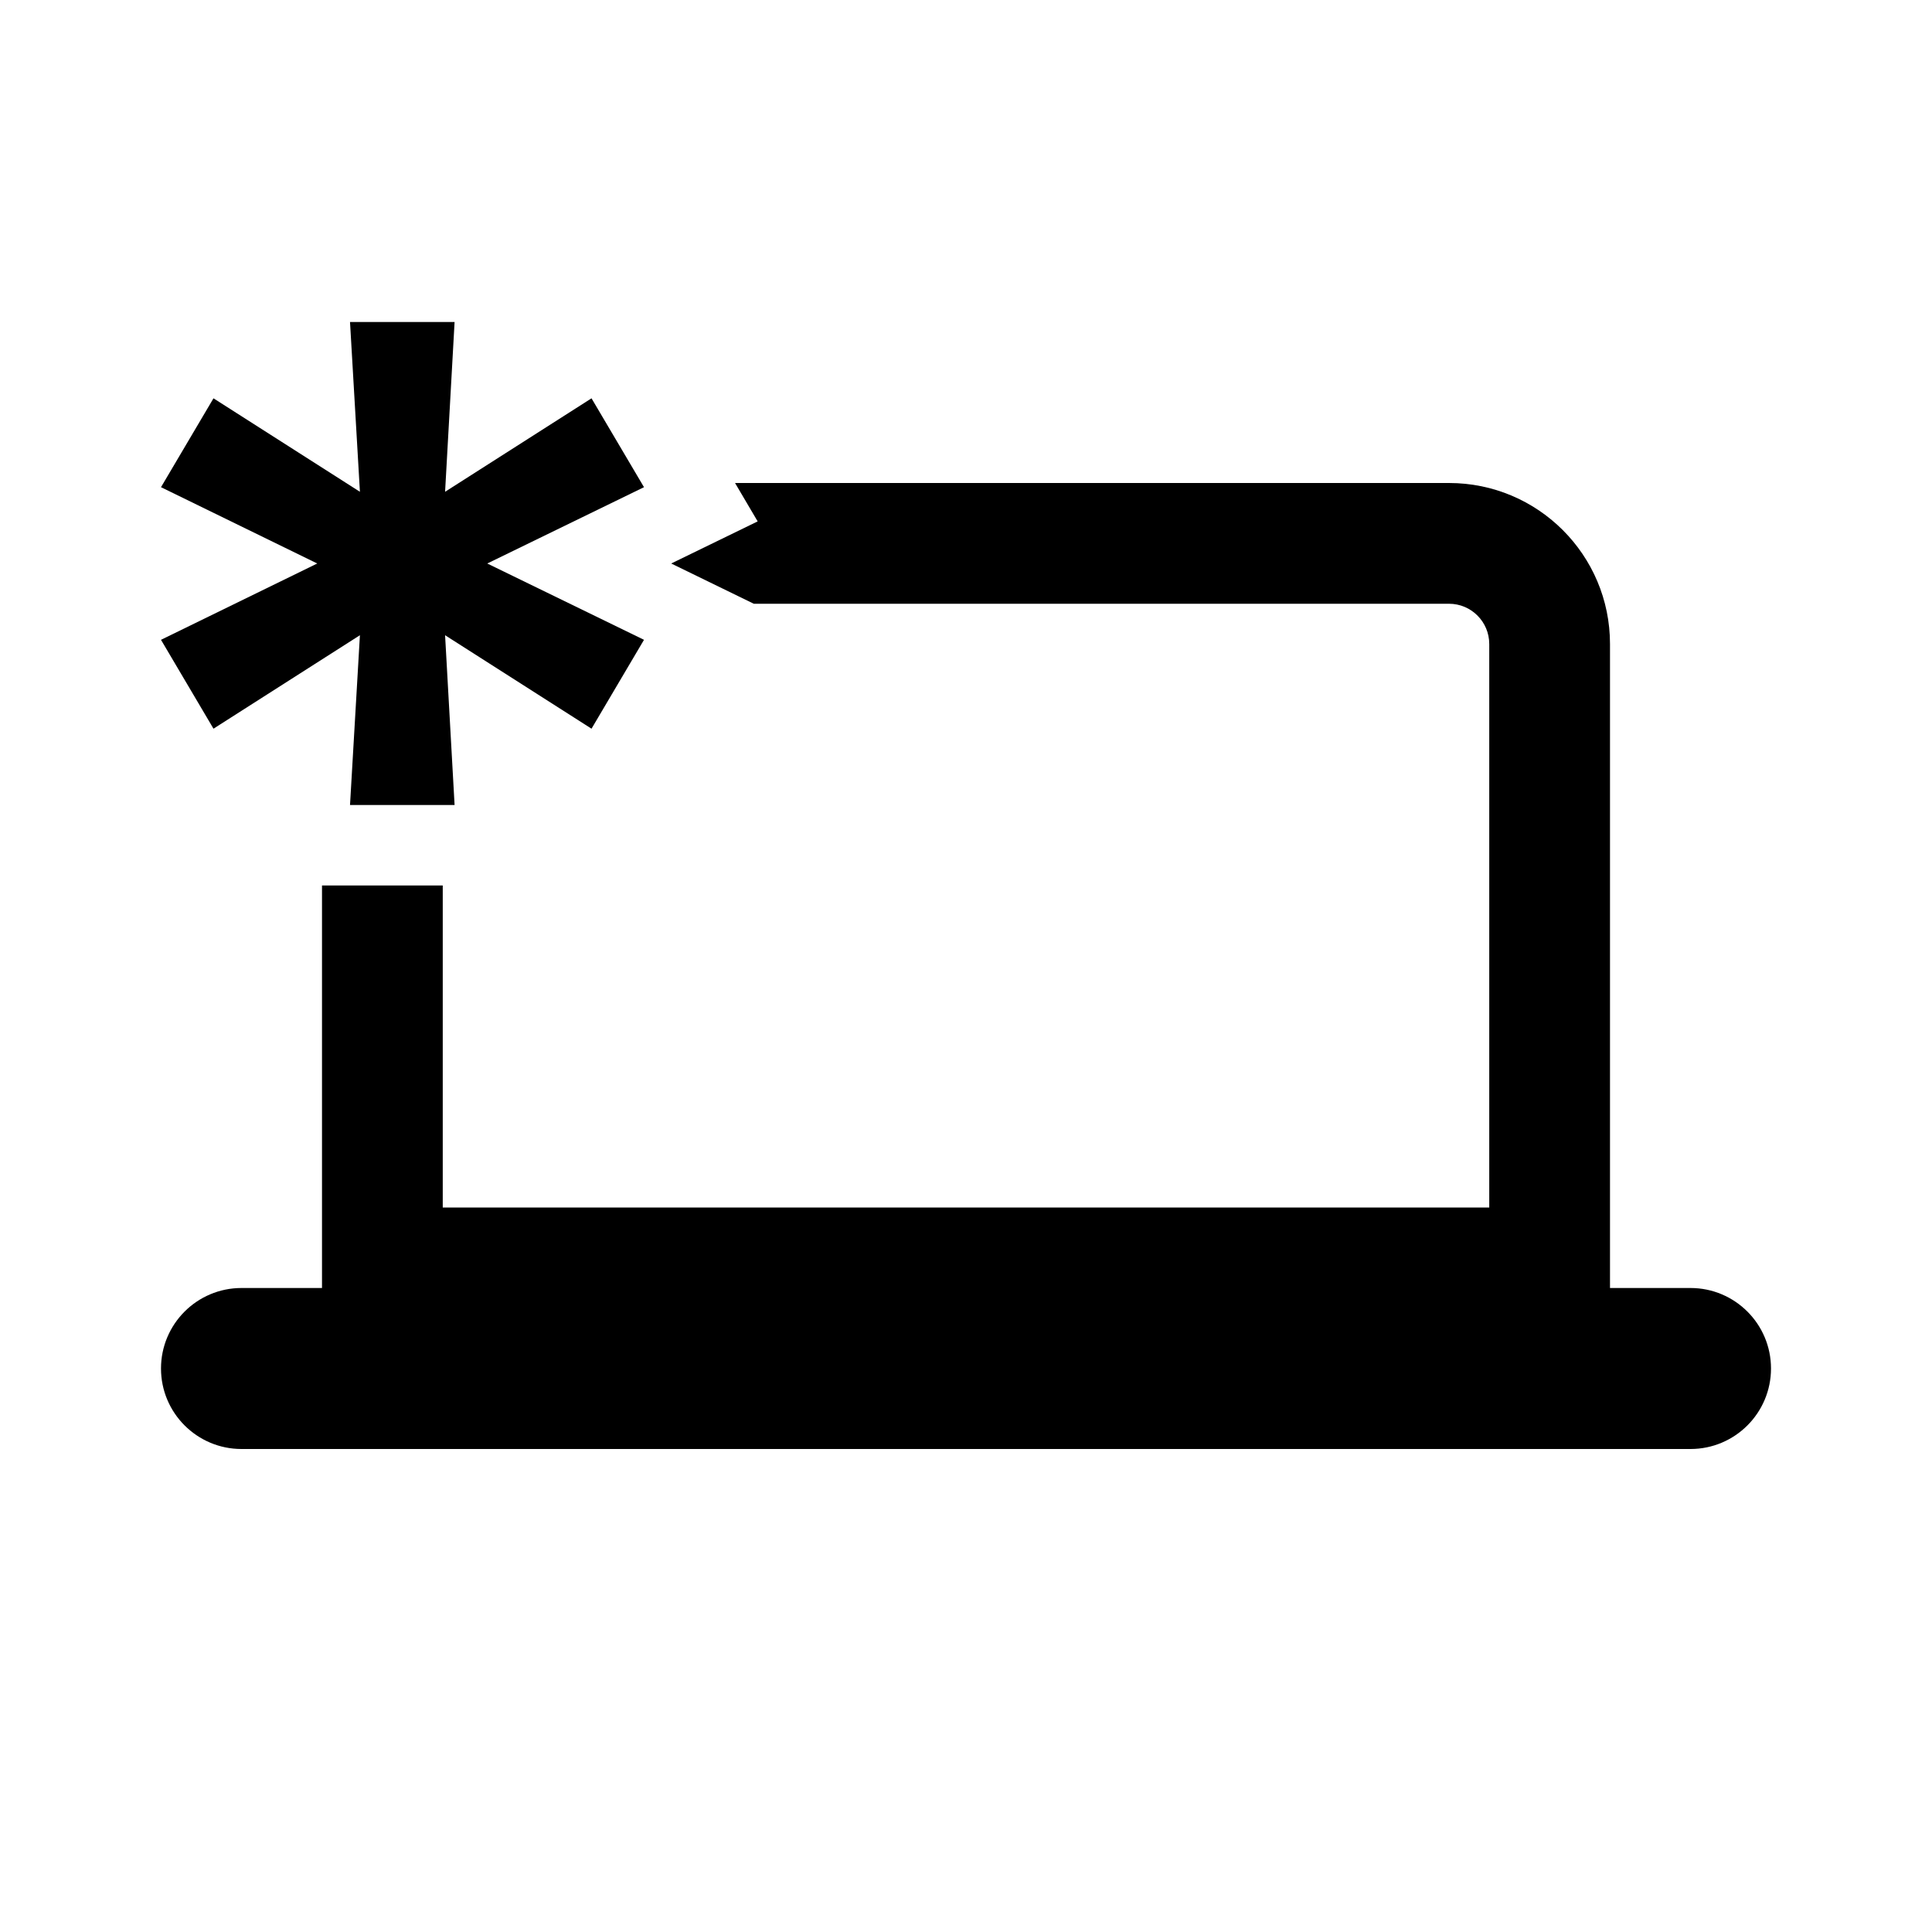
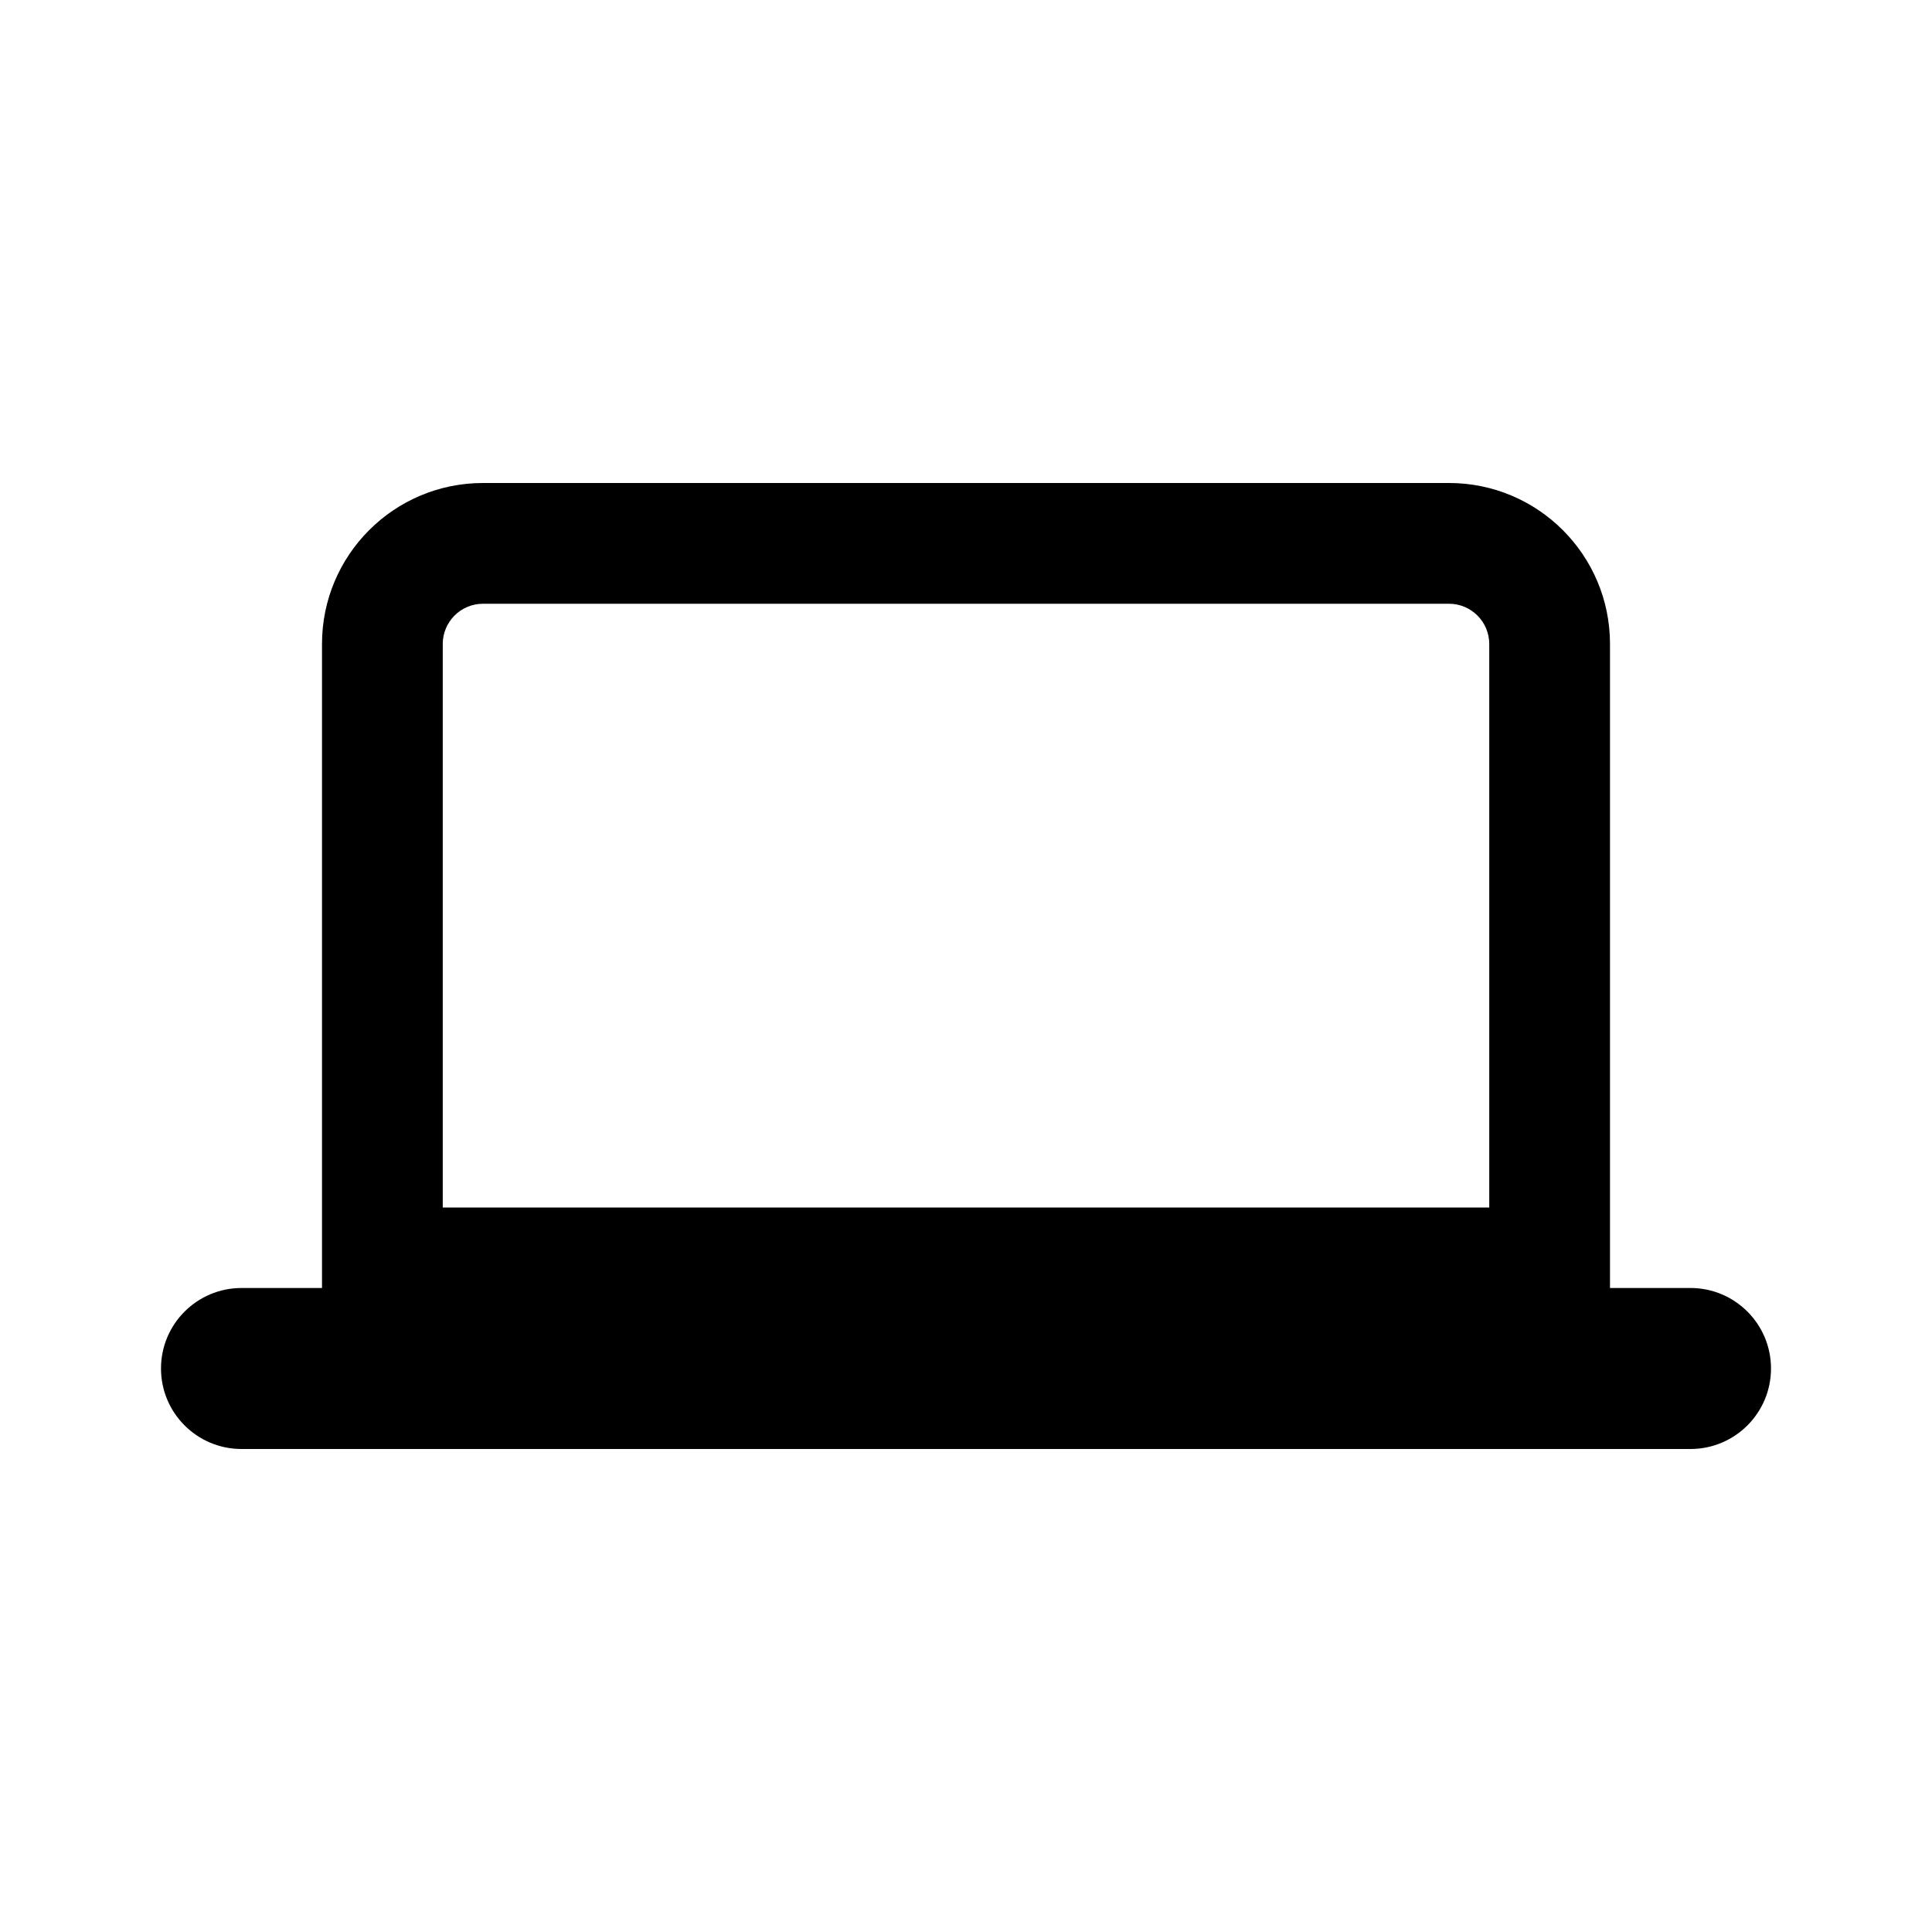
<svg xmlns="http://www.w3.org/2000/svg" width="24" height="24" viewBox="0 0 24 24">
-   <path d="M4 11V16H3C2.448 16 2 16.448 2 17C2 17.552 2.448 18 3 18H21C21.552 18 22 17.552 22 17C22 16.448 21.552 16 21 16H20V8C20 6.895 19.105 6 18 6H9.131L9.412 6.477L8.338 7L9.364 7.5H18C18.276 7.5 18.5 7.724 18.5 8V15H5.5V11H4Z" />
-   <path d="M4.348 10L4.471 7.891L2.652 9.052L2 7.948L3.941 7L2 6.052L2.652 4.948L4.471 6.109L4.348 4H5.647L5.529 6.109L7.348 4.948L8 6.052L6.053 7L8 7.948L7.348 9.052L5.529 7.891L5.647 10H4.348Z" />
+   <path fill-rule="evenodd" clip-rule="evenodd" d="M18 7.5H6C5.724 7.5 5.5 7.724 5.5 8V15H18.5V8C18.5 7.724 18.276 7.5 18 7.5ZM4 8V16H3C2.448 16 2 16.448 2 17C2 17.552 2.448 18 3 18H6H18H21C21.552 18 22 17.552 22 17C22 16.448 21.552 16 21 16H20V8C20 6.895 19.105 6 18 6H6C4.895 6 4 6.895 4 8Z" />
</svg>
